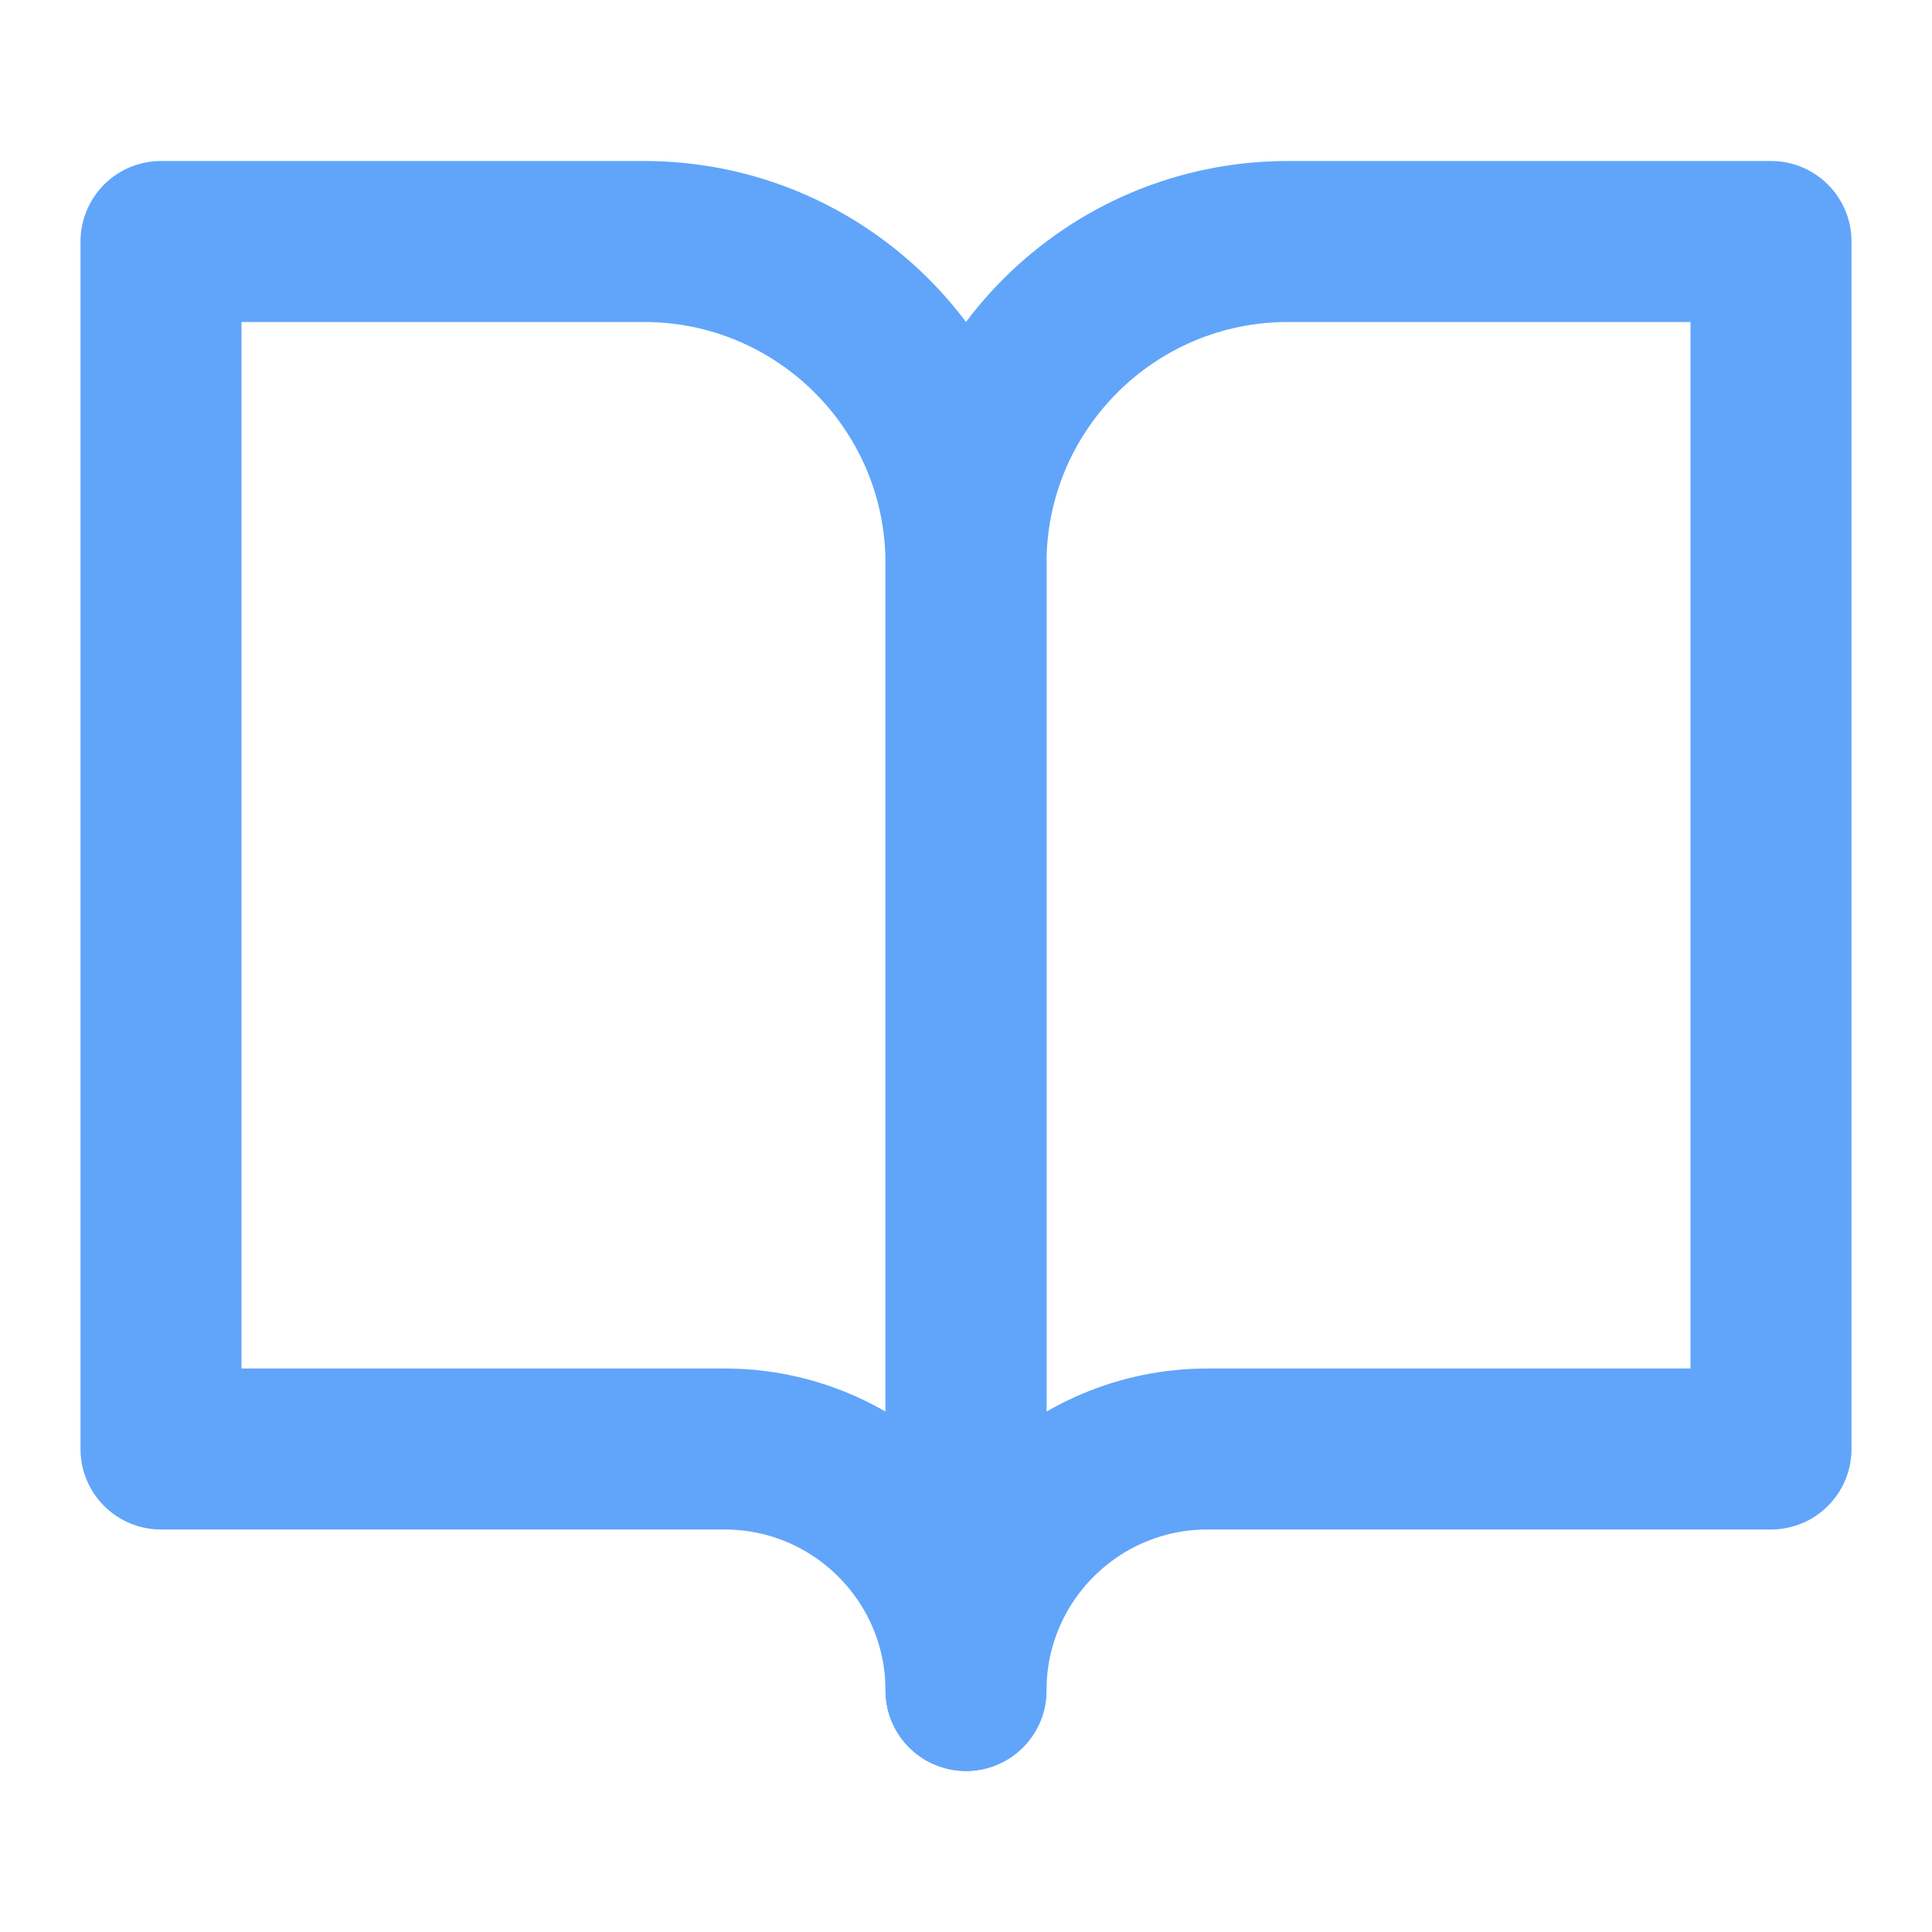
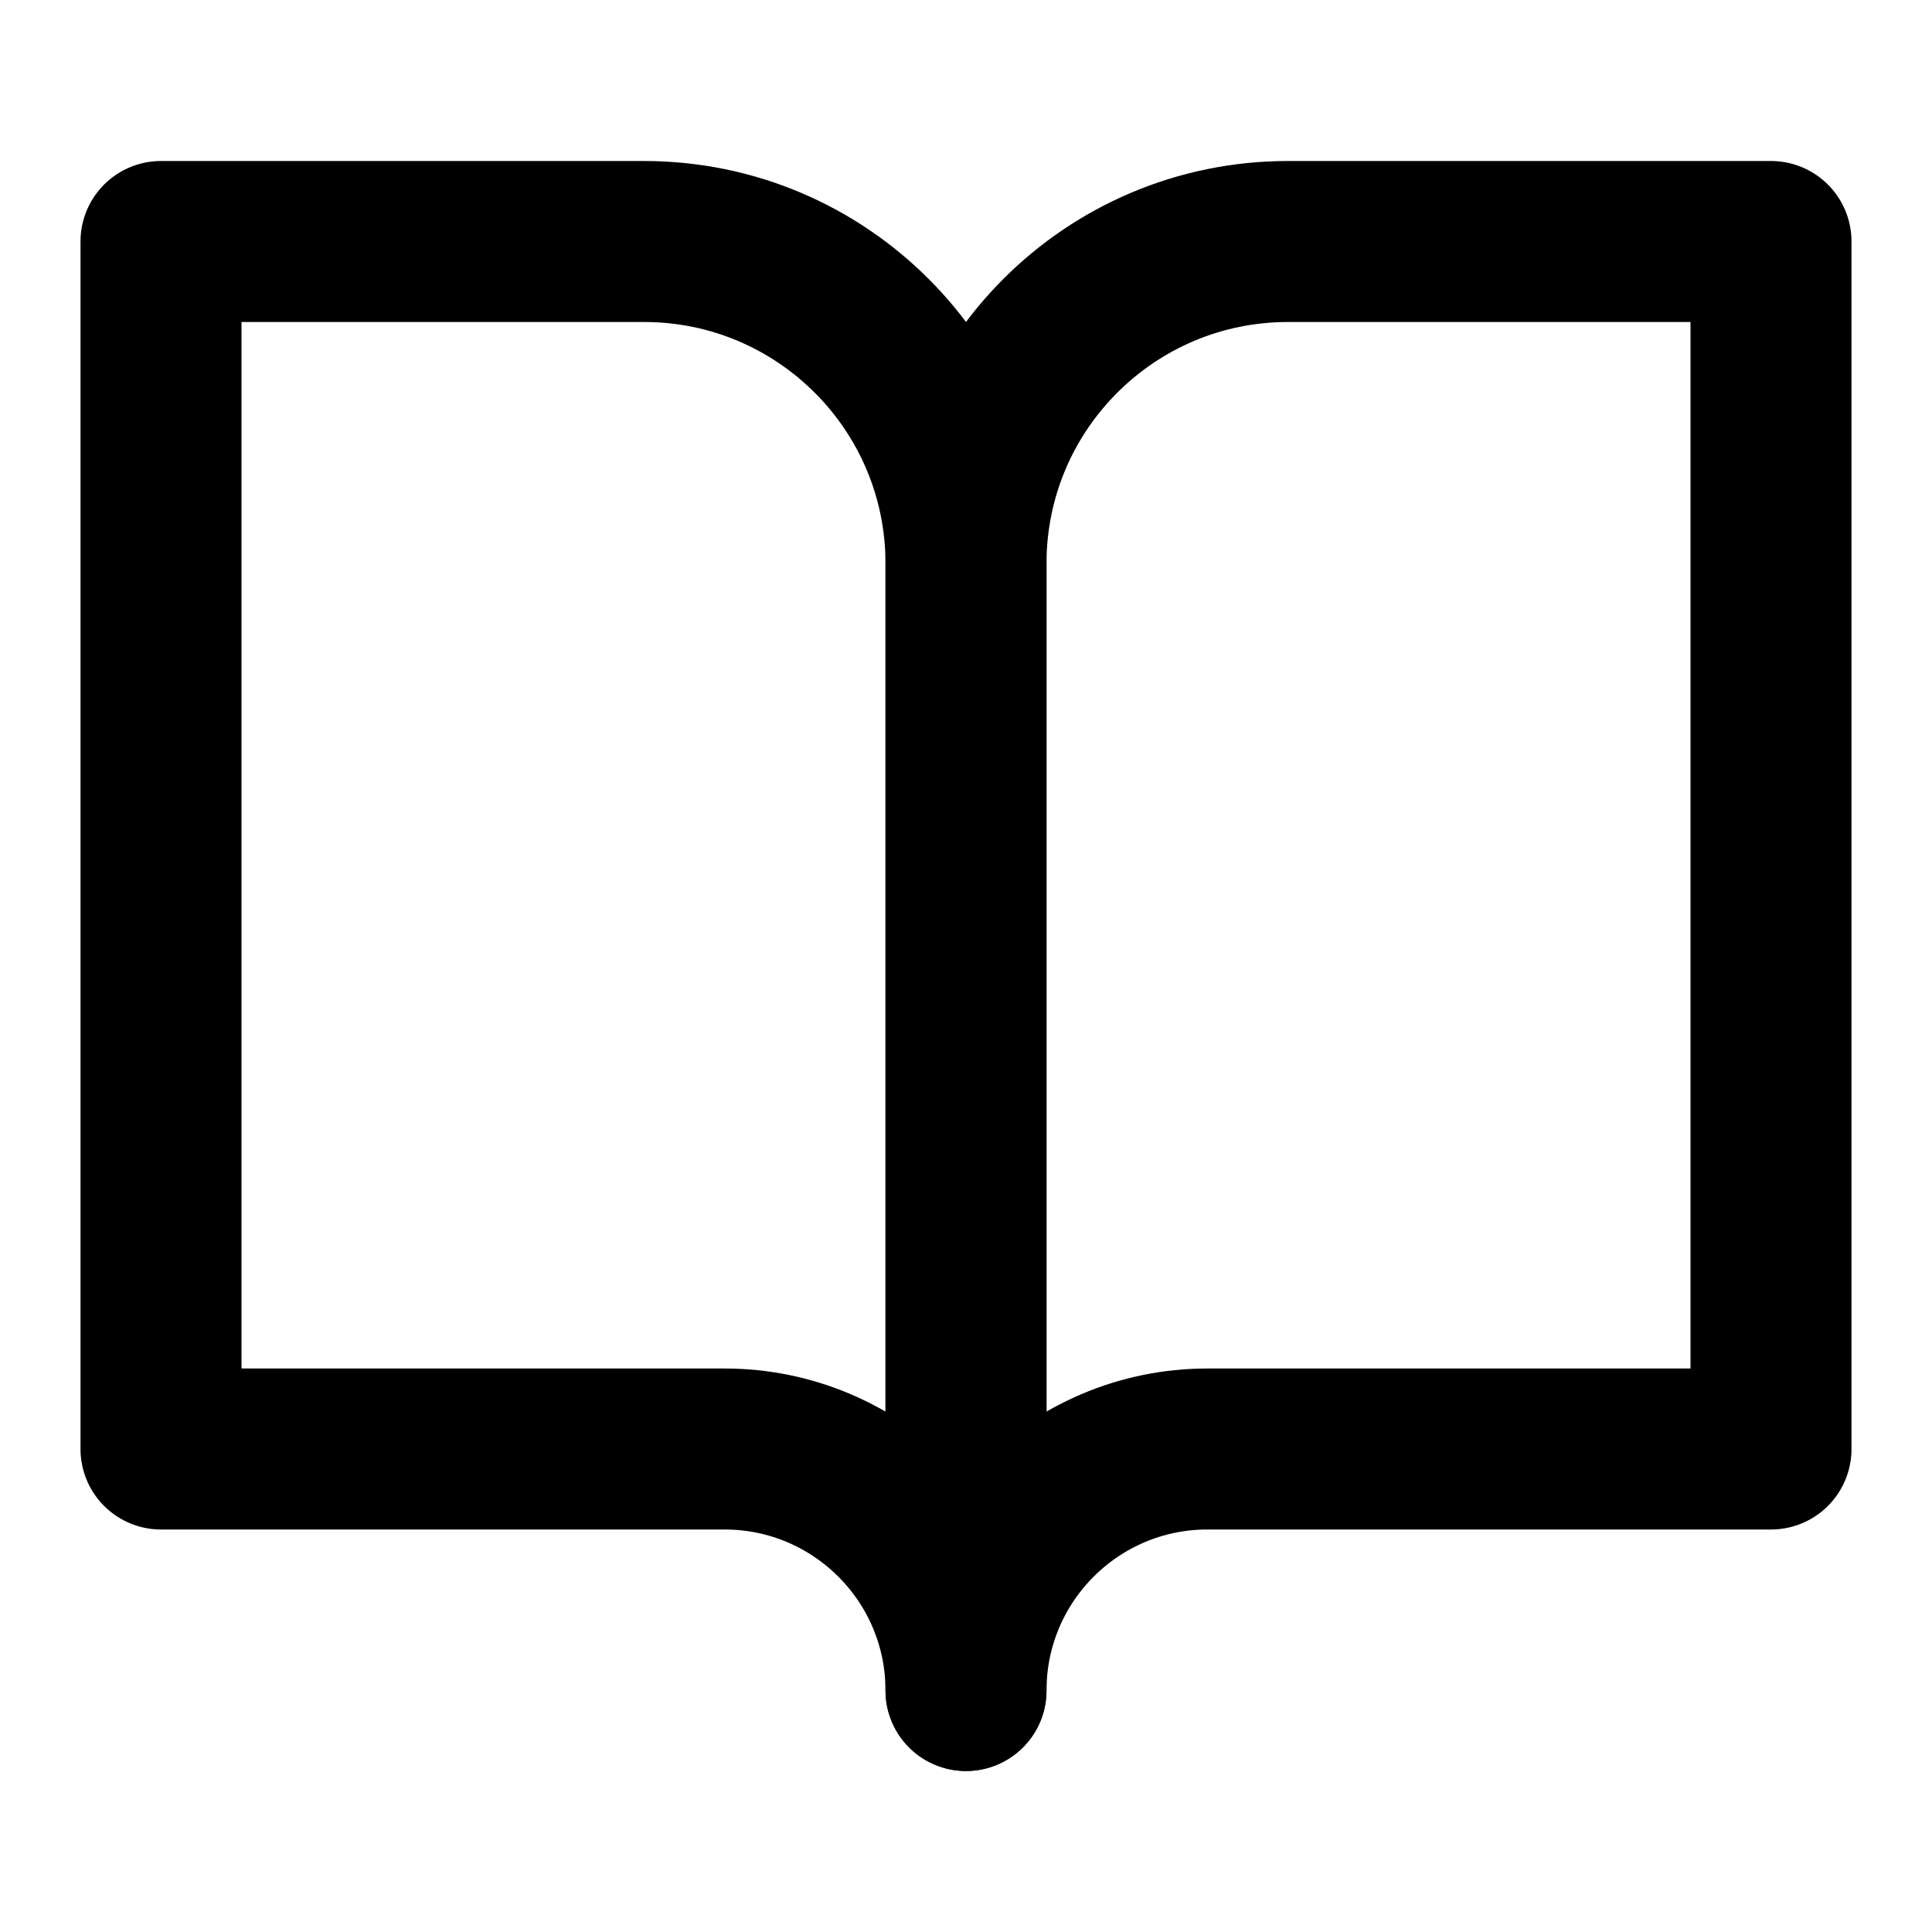
- <svg xmlns="http://www.w3.org/2000/svg" width="24" height="24" viewBox="0 0 24 24" fill="none" stroke="#60A5FA" stroke-width="2" stroke-linecap="round" stroke-linejoin="round" class="feather feather-book-open">
+ <svg xmlns="http://www.w3.org/2000/svg" width="24" height="24" viewBox="0 0 24 24" fill="none" stroke="currentColor" stroke-width="2" stroke-linecap="round" stroke-linejoin="round" class="feather feather-book-open">
  <path d="M2 3h6a4 4 0 0 1 4 4v14a3 3 0 0 0-3-3H2z" />
  <path d="M22 3h-6a4 4 0 0 0-4 4v14a3 3 0 0 1 3-3h7z" />
</svg>
